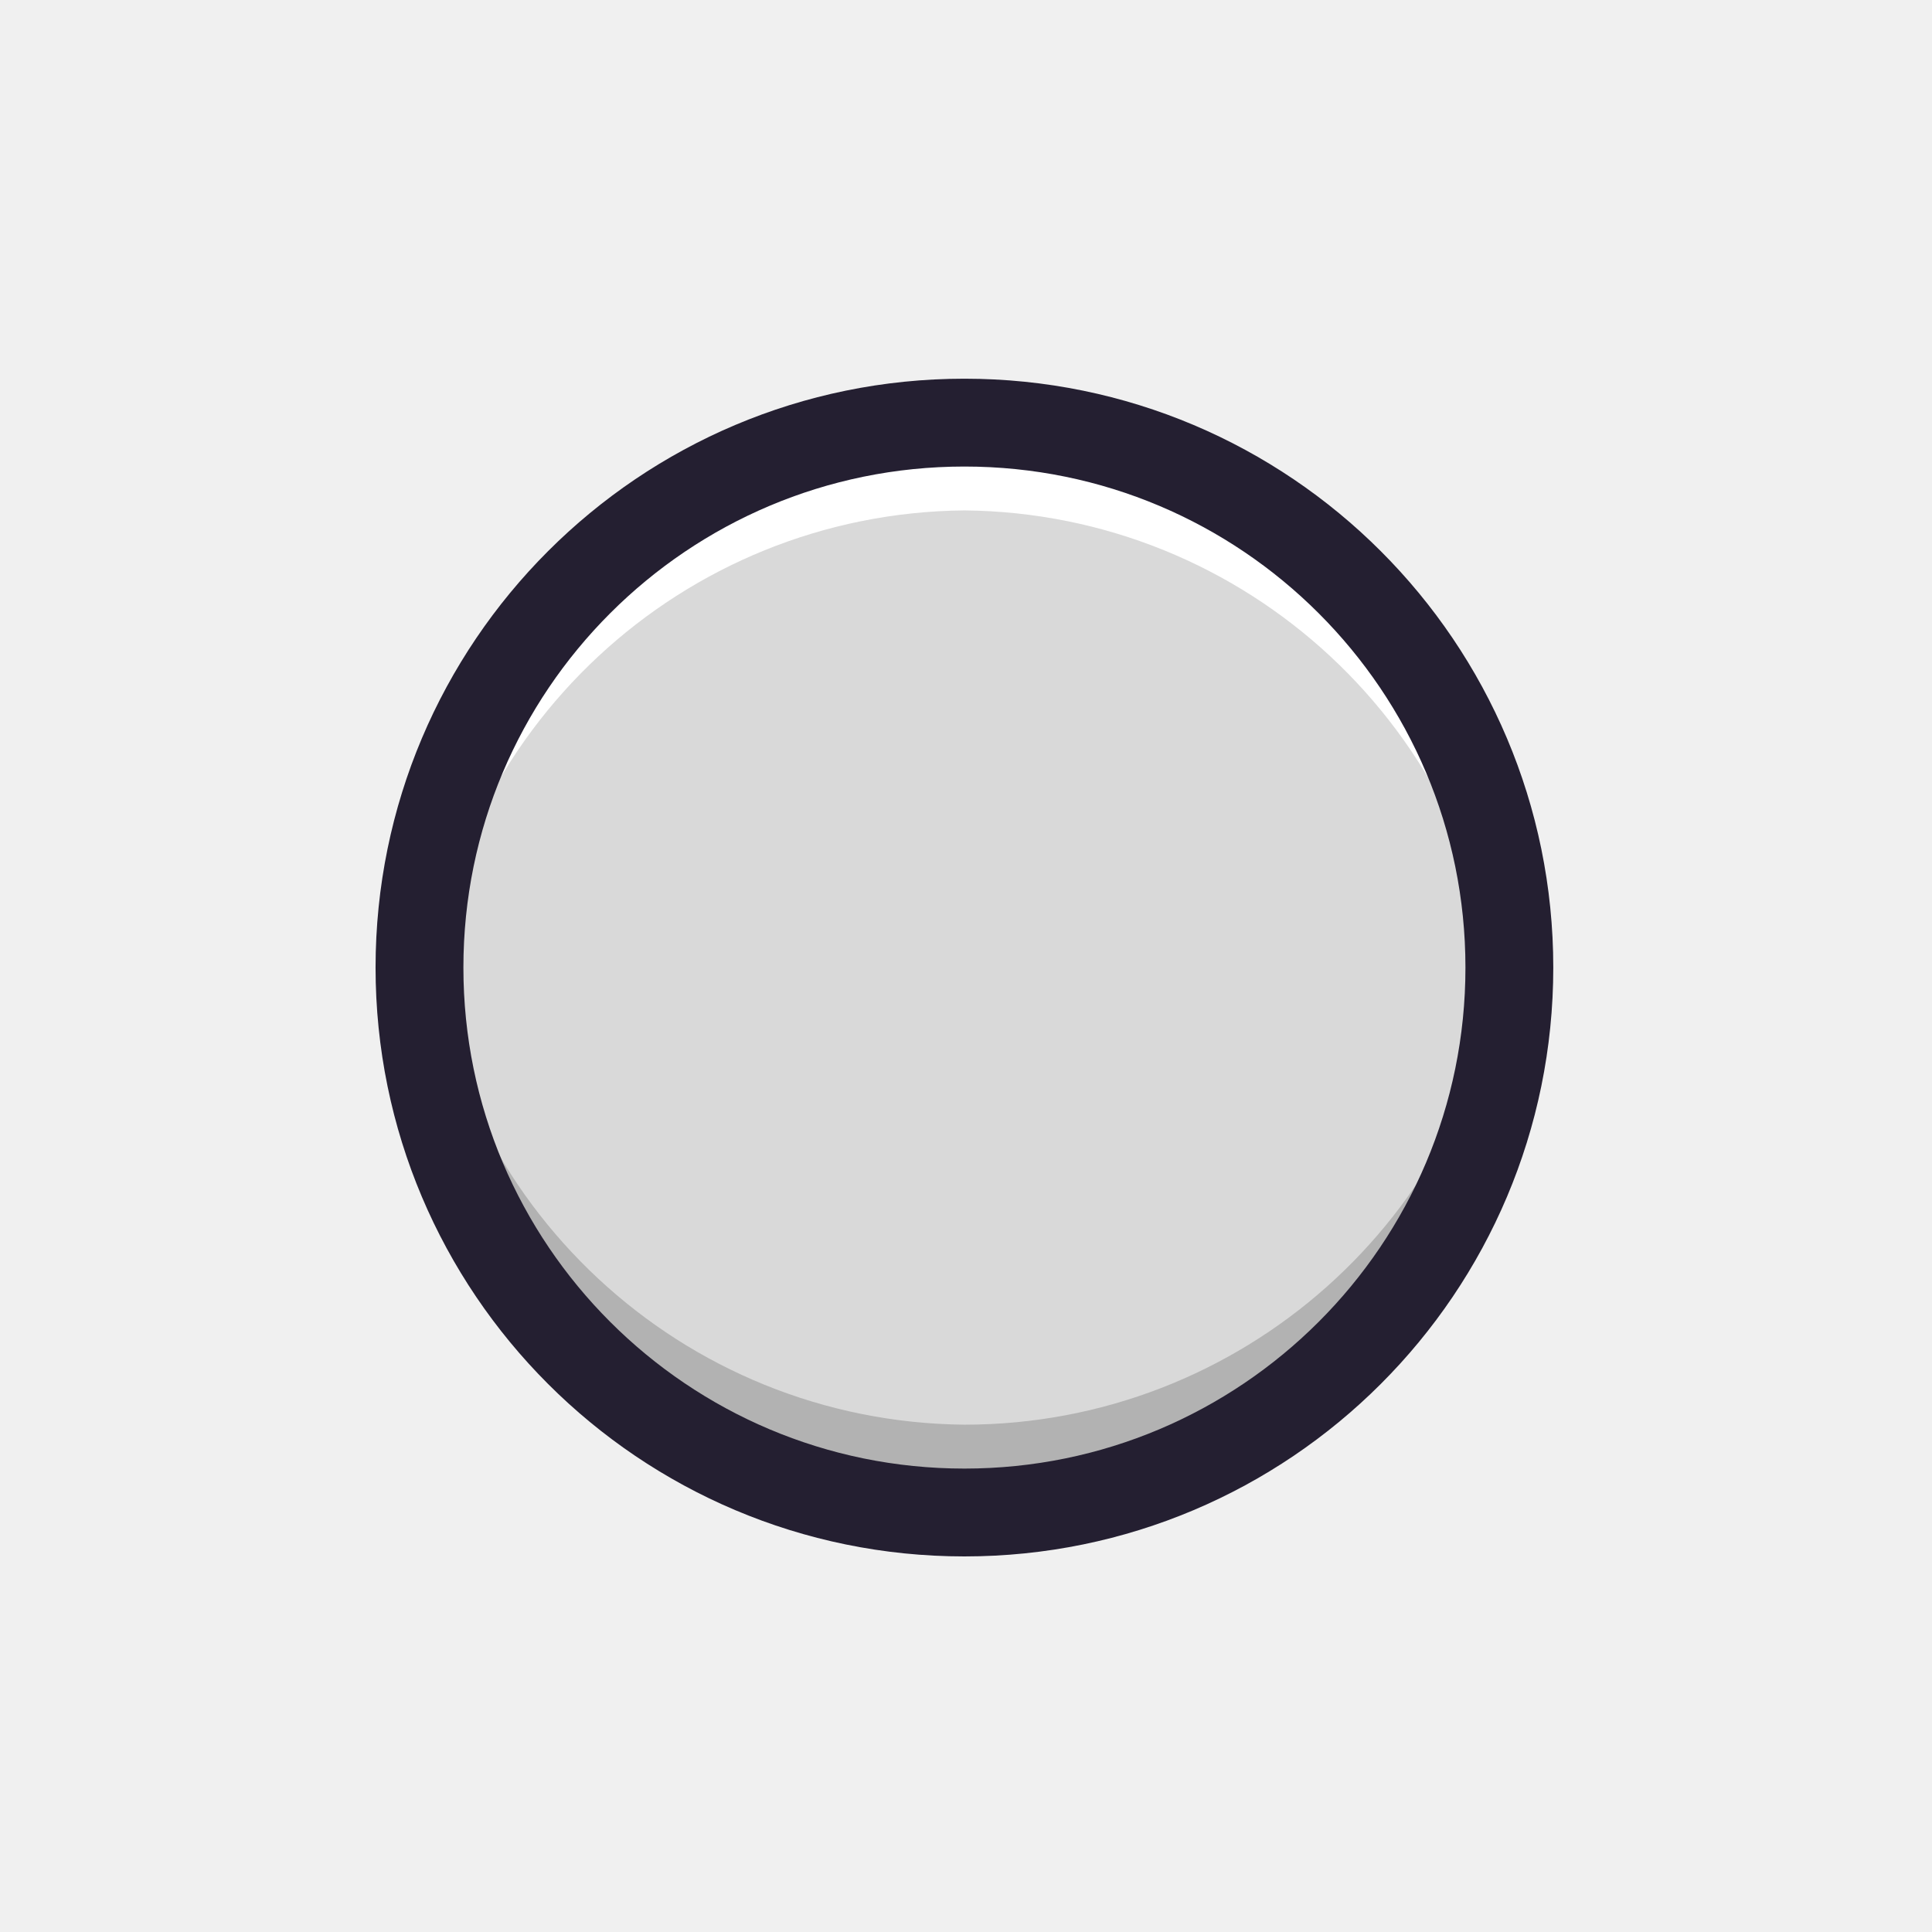
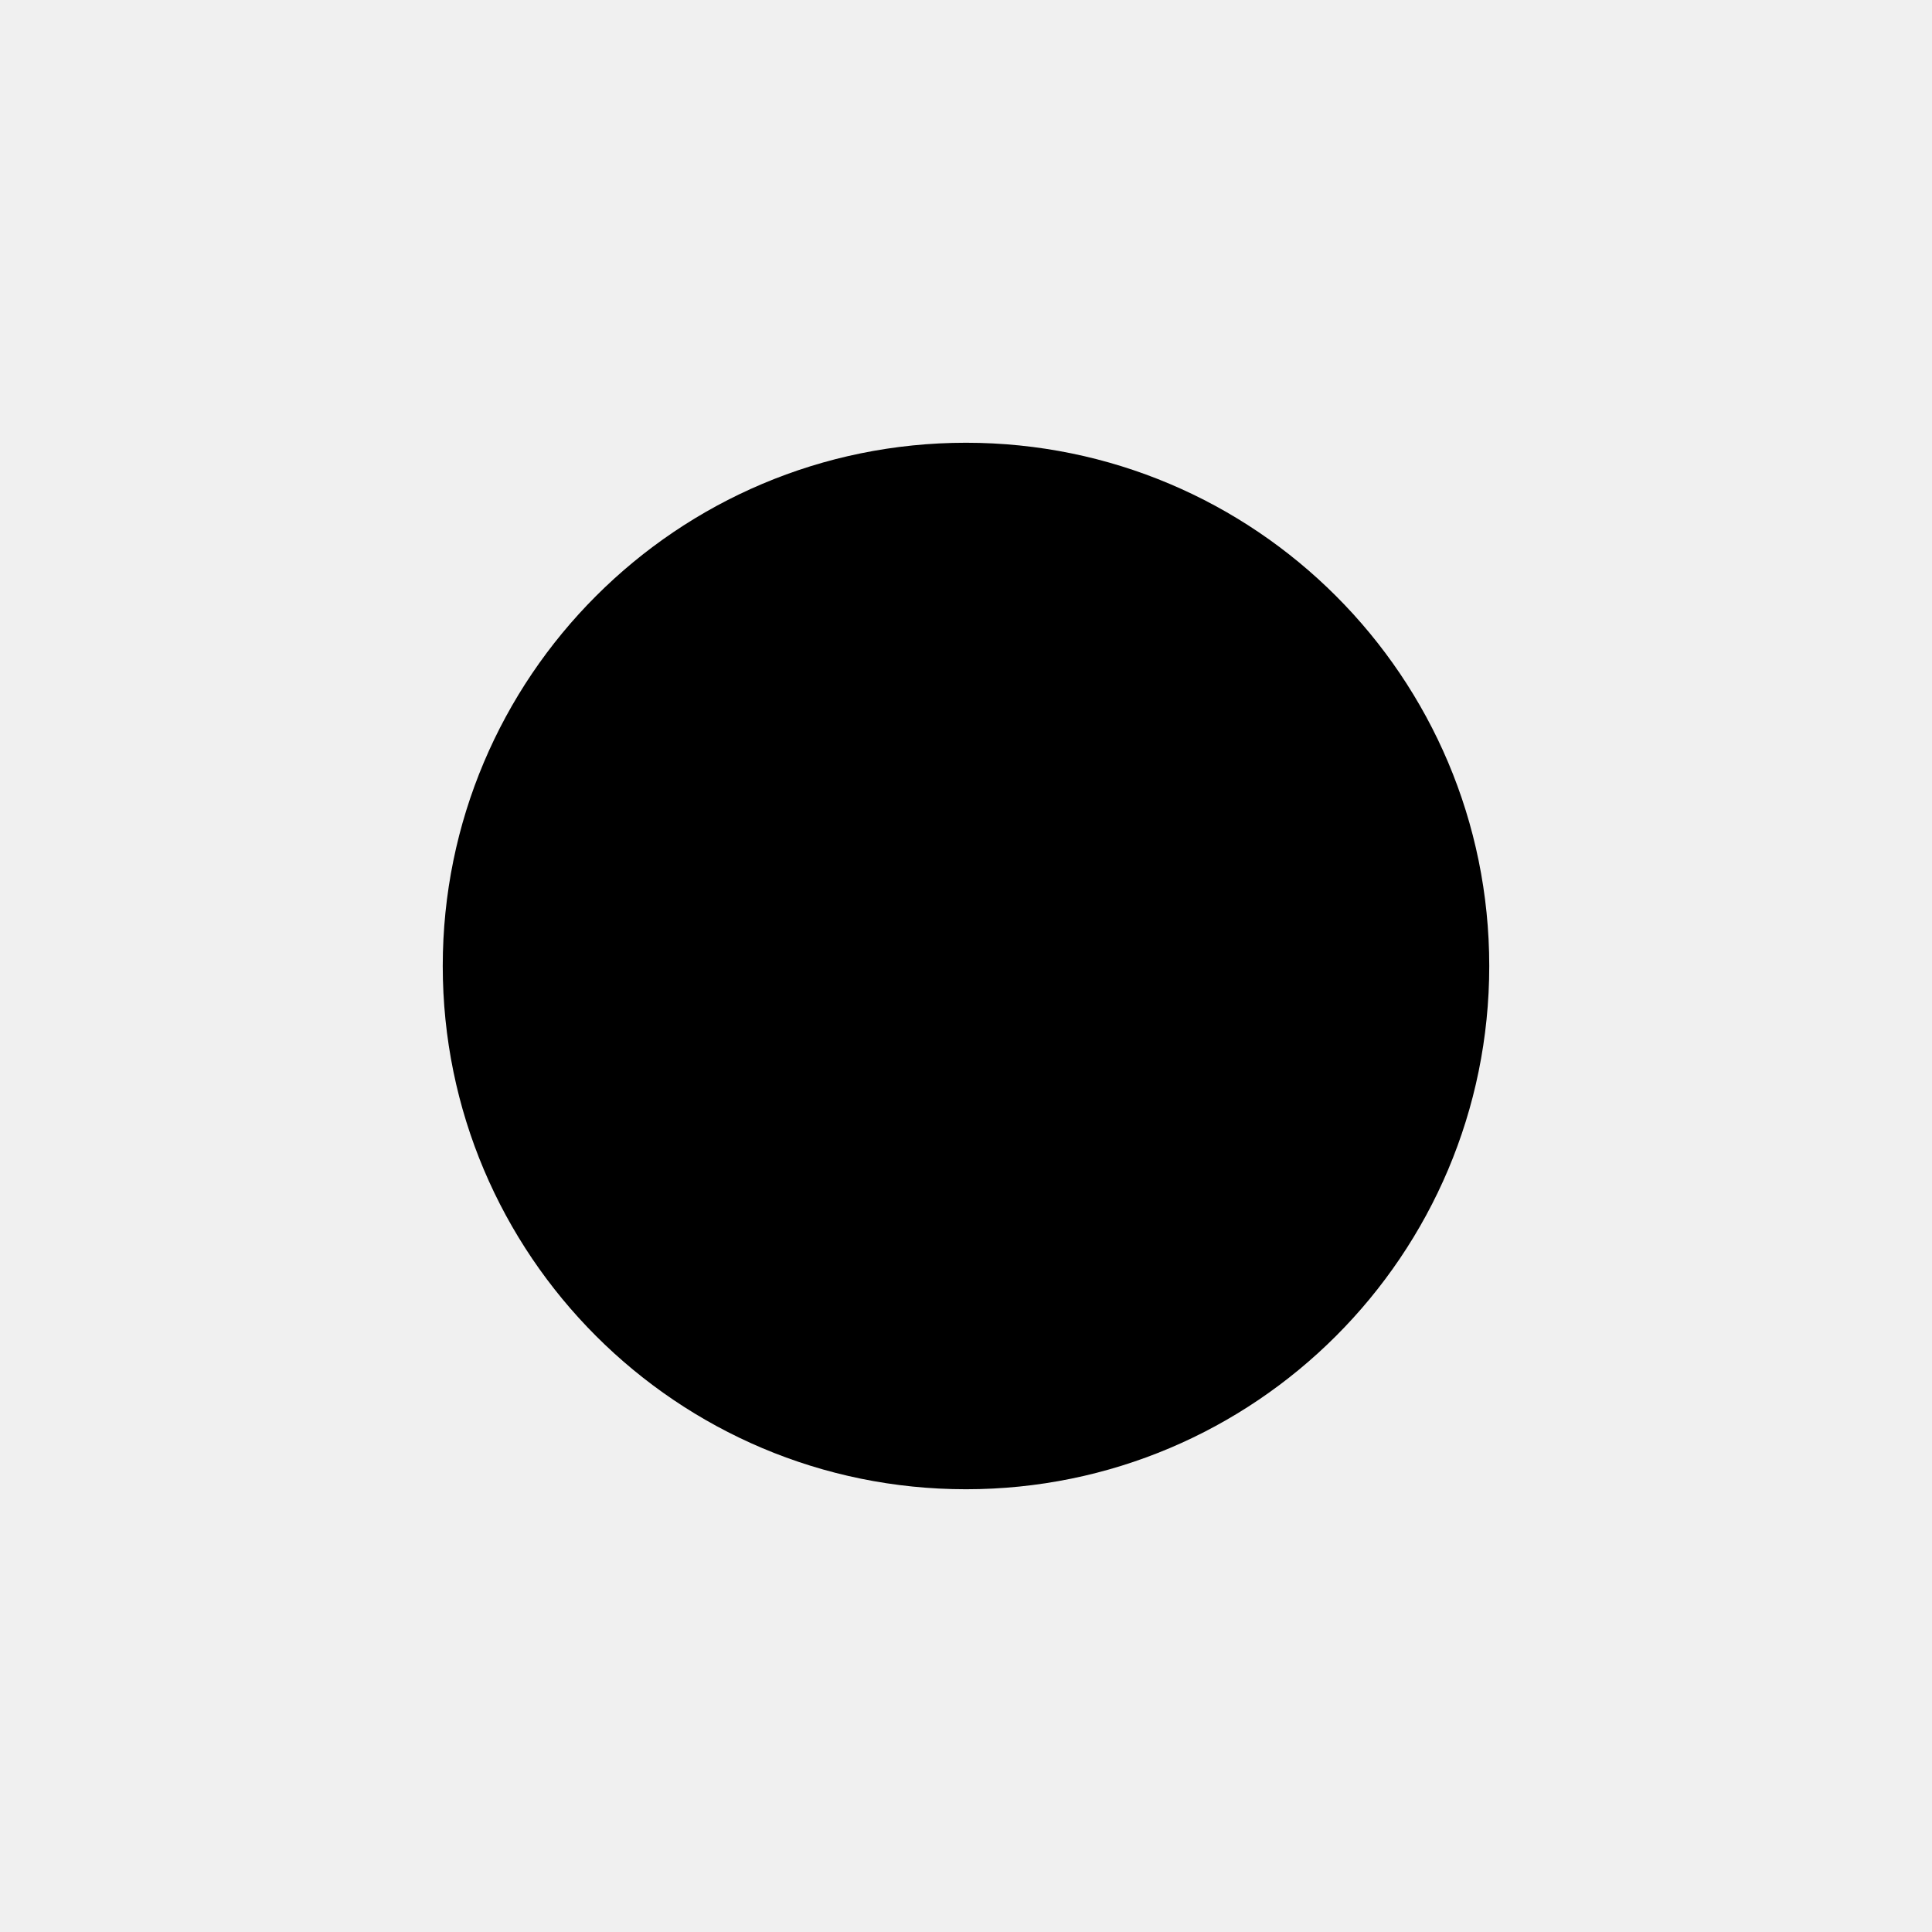
- <svg xmlns="http://www.w3.org/2000/svg" width="22" height="22">
-   <path style="fill:#d9d9d9;fill-opacity:1;stroke:none" d="M24.777 14.857a10.491 10.491 0 1 1-20.982 0 10.491 10.491 0 1 1 20.982 0z" transform="translate(2.532 2.23) scale(.59149)" />
-   <path style="fill:#b2b2b2;fill-opacity:1;stroke:none;stroke-width:.591" d="M4.855 10.518a6.205 6.205 0 0 0-.078.5 6.205 6.205 0 0 0 6.205 6.205 6.205 6.205 0 0 0 6.206-6.205 6.205 6.205 0 0 0-.043-.278 6.205 6.205 0 0 1-6.163 5.483 6.205 6.205 0 0 1-6.127-5.705z" />
-   <path style="fill:#fff;fill-opacity:1;stroke:none;stroke-width:.591" d="M10.982 4.813a6.205 6.205 0 0 0-6.205 6.205 6.205 6.205 0 0 0 .078.5 6.205 6.205 0 0 1 6.127-5.706 6.205 6.205 0 0 1 6.125 5.706 6.205 6.205 0 0 0 .08-.5 6.205 6.205 0 0 0-6.205-6.206z" />
-   <path transform="translate(2.532 2.23) scale(.59149)" d="M24.777 14.857a10.491 10.491 0 1 1-20.982 0 10.491 10.491 0 1 1 20.982 0z" style="fill:none;fill-opacity:1;stroke:#241f31;stroke-opacity:1;stroke-width:1.691;stroke-miterlimit:4;stroke-dasharray:none" />
+ <svg xmlns="http://www.w3.org/2000/svg" viewBox="0 0 24 24" fill="none" stroke="currentColor" stroke-width="2" stroke-linecap="round" stroke-linejoin="round">
+   <circle cx="12" cy="12" r="6.5" fill="currentColor" stroke="none" />
</svg>
